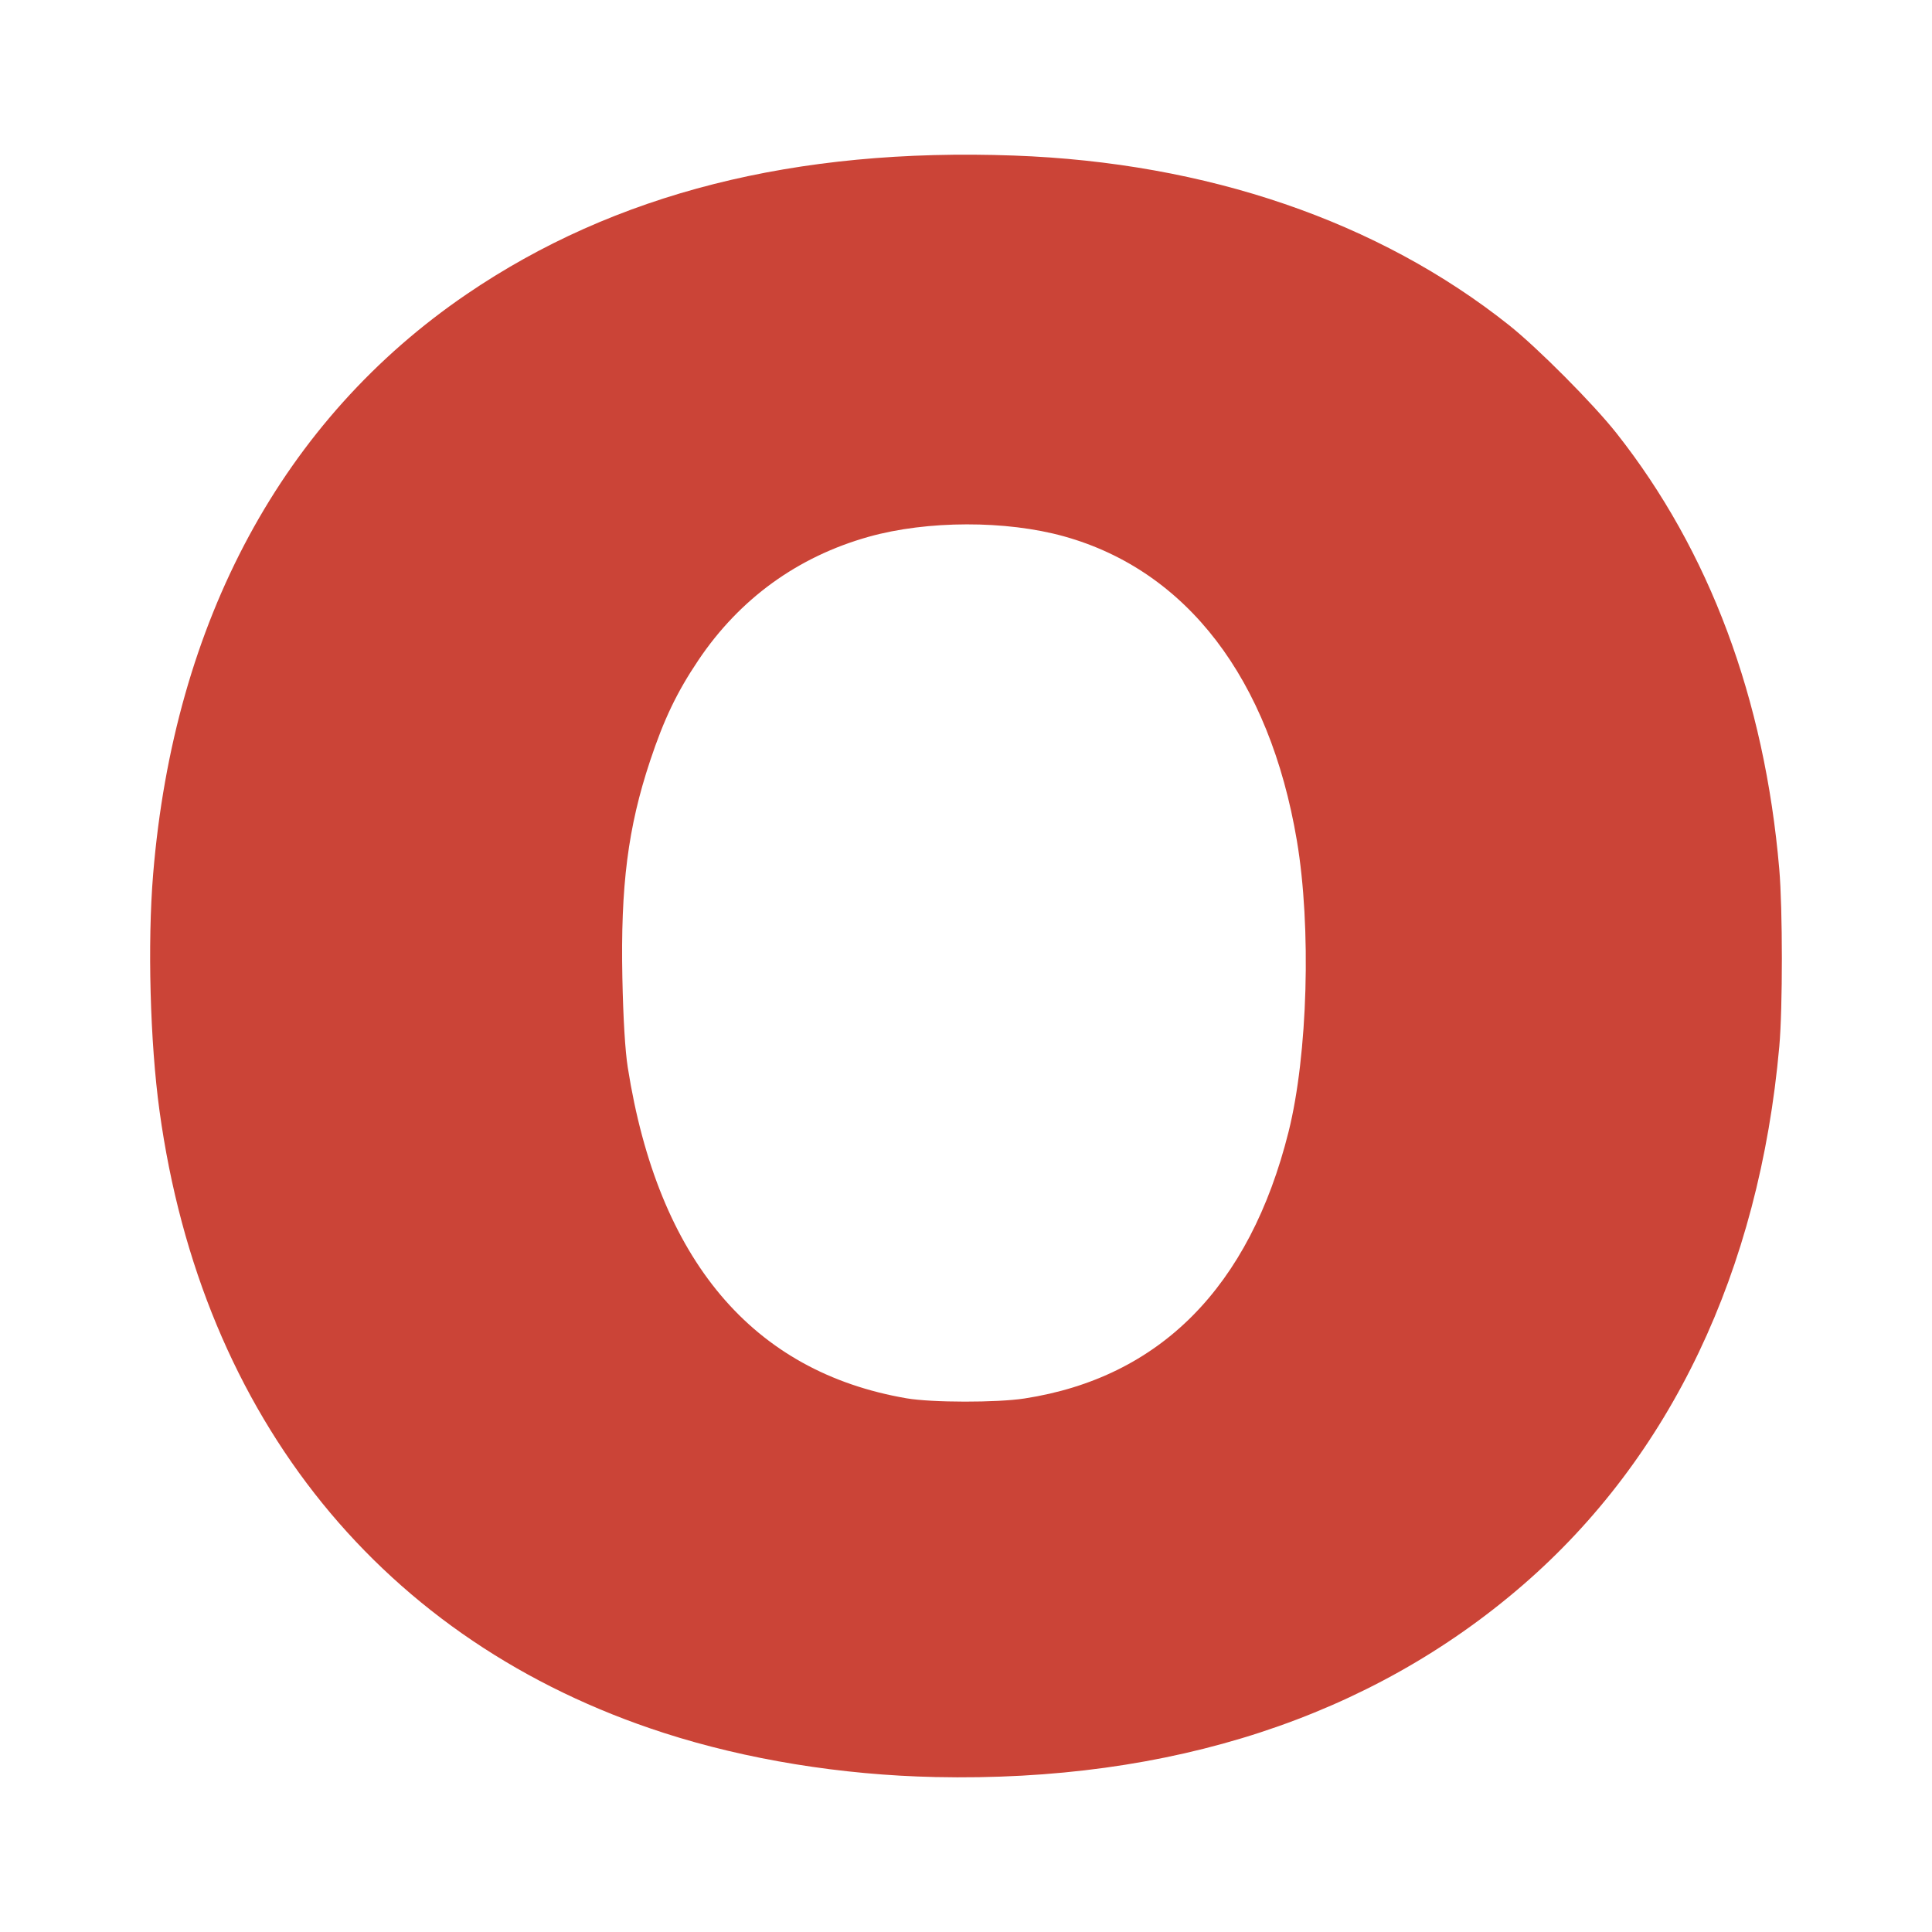
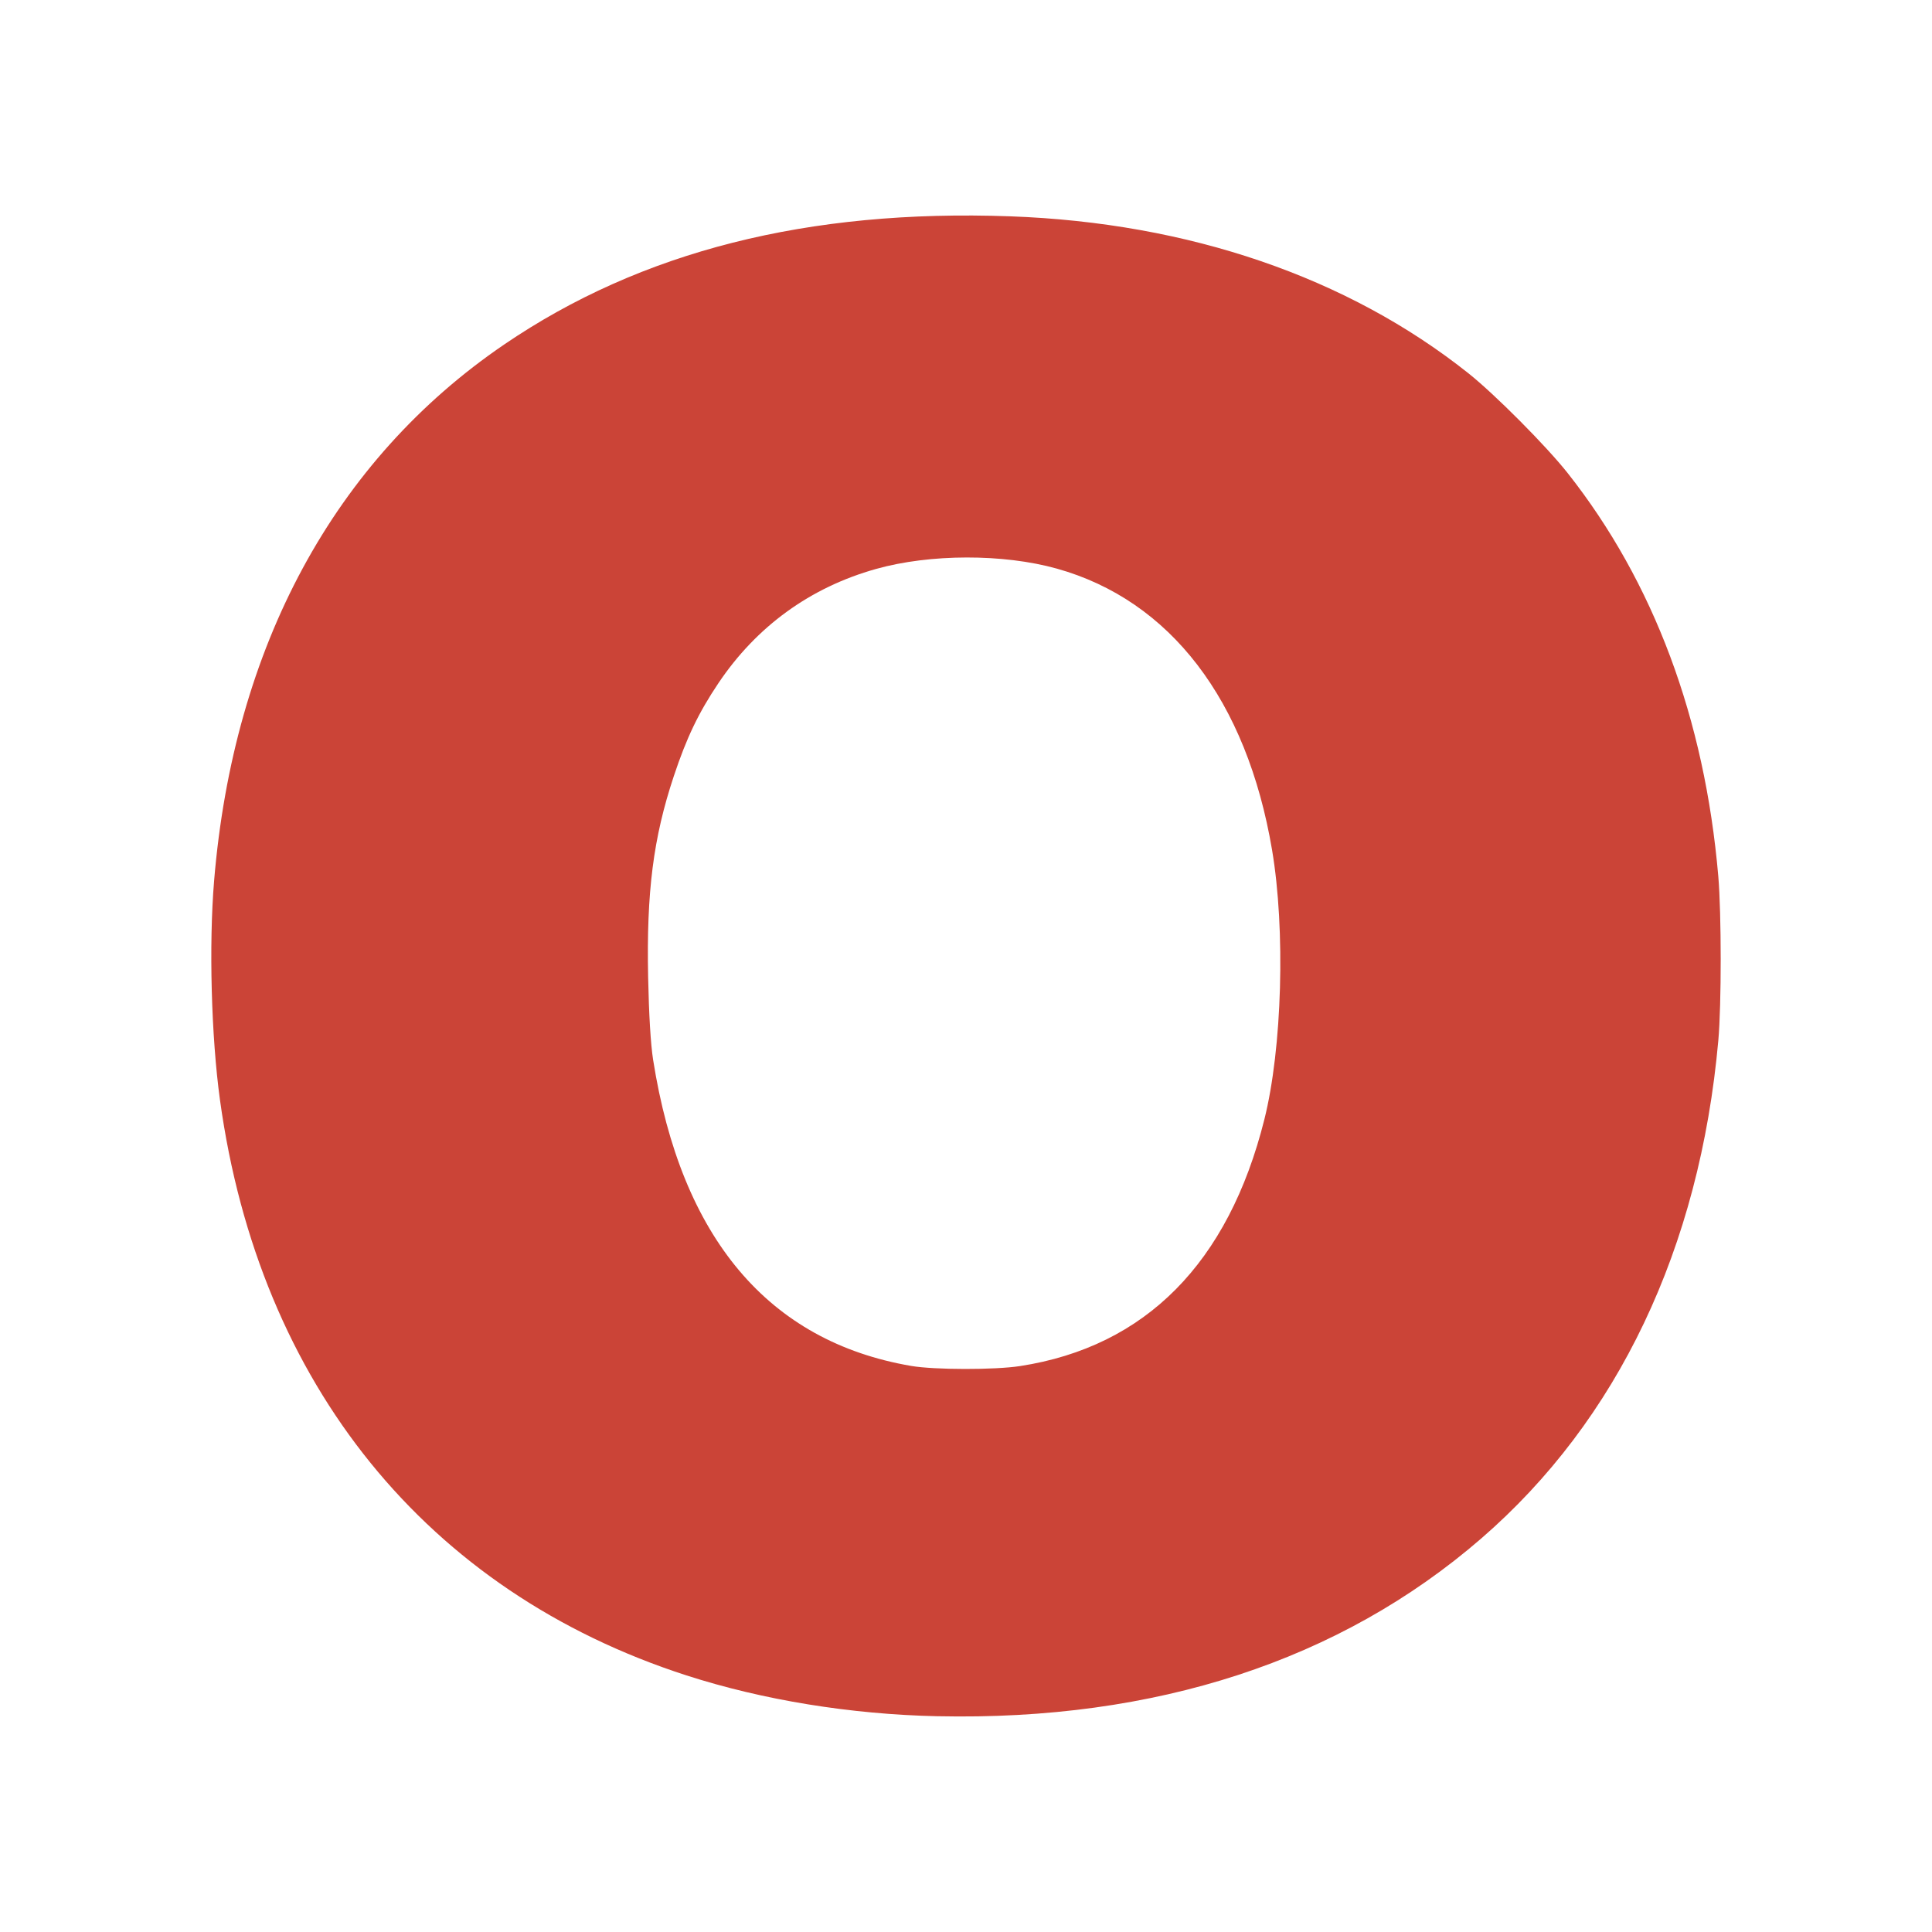
- <svg xmlns="http://www.w3.org/2000/svg" id="svg64" version="1.1" width="200" height="200">
+ <svg xmlns="http://www.w3.org/2000/svg" id="svg64" version="1.1" width="256" height="256">
  <defs id="defs68" />
-   <path style="fill:#cb4437;fill-opacity:1" d="M 96.813,183.959 C 87.104,183.751 77.274,182.152 68.714,179.388 39.682,170.016 20.89,146.832 16.511,114.985 15.535,107.887 15.26,97.642 15.854,90.478 18.026,64.265 29.309,43.4 48.313,30.451 63.626,20.017 82.32,15.282 104.961,16.103 c 19.983,0.725 37.736,6.807 51.259,17.562 2.968,2.36 8.732,8.157 11.122,11.184 9.62,12.185 15.327,27.468 16.847,45.116 0.356,4.132 0.359,14.388 0.005,18.348 -2.078,23.265 -11.257,42.541 -26.563,55.781 -15.78,13.65 -36.413,20.389 -60.818,19.866 z m 9.238,-39.188 c 14.038,-2.167 23.313,-11.531 27.338,-27.599 1.995,-7.964 2.374,-21.21 0.862,-30.158 C 131.421,70.26 122.862,59.074 110.157,55.526 104.17,53.854 95.977,53.869 89.936,55.564 82.573,57.63 76.562,61.987 72.287,68.355 c -2.219,3.306 -3.552,6.087 -4.988,10.403 -2.295,6.897 -3.066,12.943 -2.871,22.498 0.085,4.184 0.286,7.515 0.557,9.238 3.137,19.937 12.905,31.525 28.877,34.261 2.609,0.447 9.343,0.456 12.189,0.016 z" id="path74" />
+   <path style="fill:#cb4437;fill-opacity:1" d="m 124.227,227.41 c -11.496,-0.247 -23.135,-2.14 -33.27,-5.412 C 56.582,210.901 34.332,183.451 29.147,145.743 27.991,137.338 27.666,125.209 28.369,116.726 30.941,85.689 44.3,60.985 66.801,45.652 84.932,33.298 107.067,27.692 133.874,28.664 c 23.661,0.858 44.68,8.06 60.692,20.793 3.514,2.794 10.339,9.658 13.169,13.242 11.39,14.428 18.148,32.523 19.948,53.418 0.421,4.892 0.425,17.035 0.006,21.724 -2.461,27.547 -13.329,50.37 -31.452,66.046 -18.684,16.162 -43.114,24.142 -72.01,23.521 z m 10.938,-46.399 c 16.622,-2.566 27.603,-13.653 32.369,-32.678 2.362,-9.43 2.81,-25.113 1.021,-35.708 -3.351,-19.837 -13.486,-33.081 -28.529,-37.283 -7.089,-1.98 -16.79,-1.961 -23.943,0.046 -8.718,2.446 -15.835,7.605 -20.896,15.145 -2.627,3.914 -4.206,7.207 -5.906,12.317 -2.717,8.167 -3.631,15.324 -3.4,26.638 0.101,4.954 0.339,8.898 0.66,10.938 3.715,23.605 15.28,37.327 34.191,40.566 3.089,0.529 11.062,0.54 14.432,0.019 z" id="path74" />
</svg>
